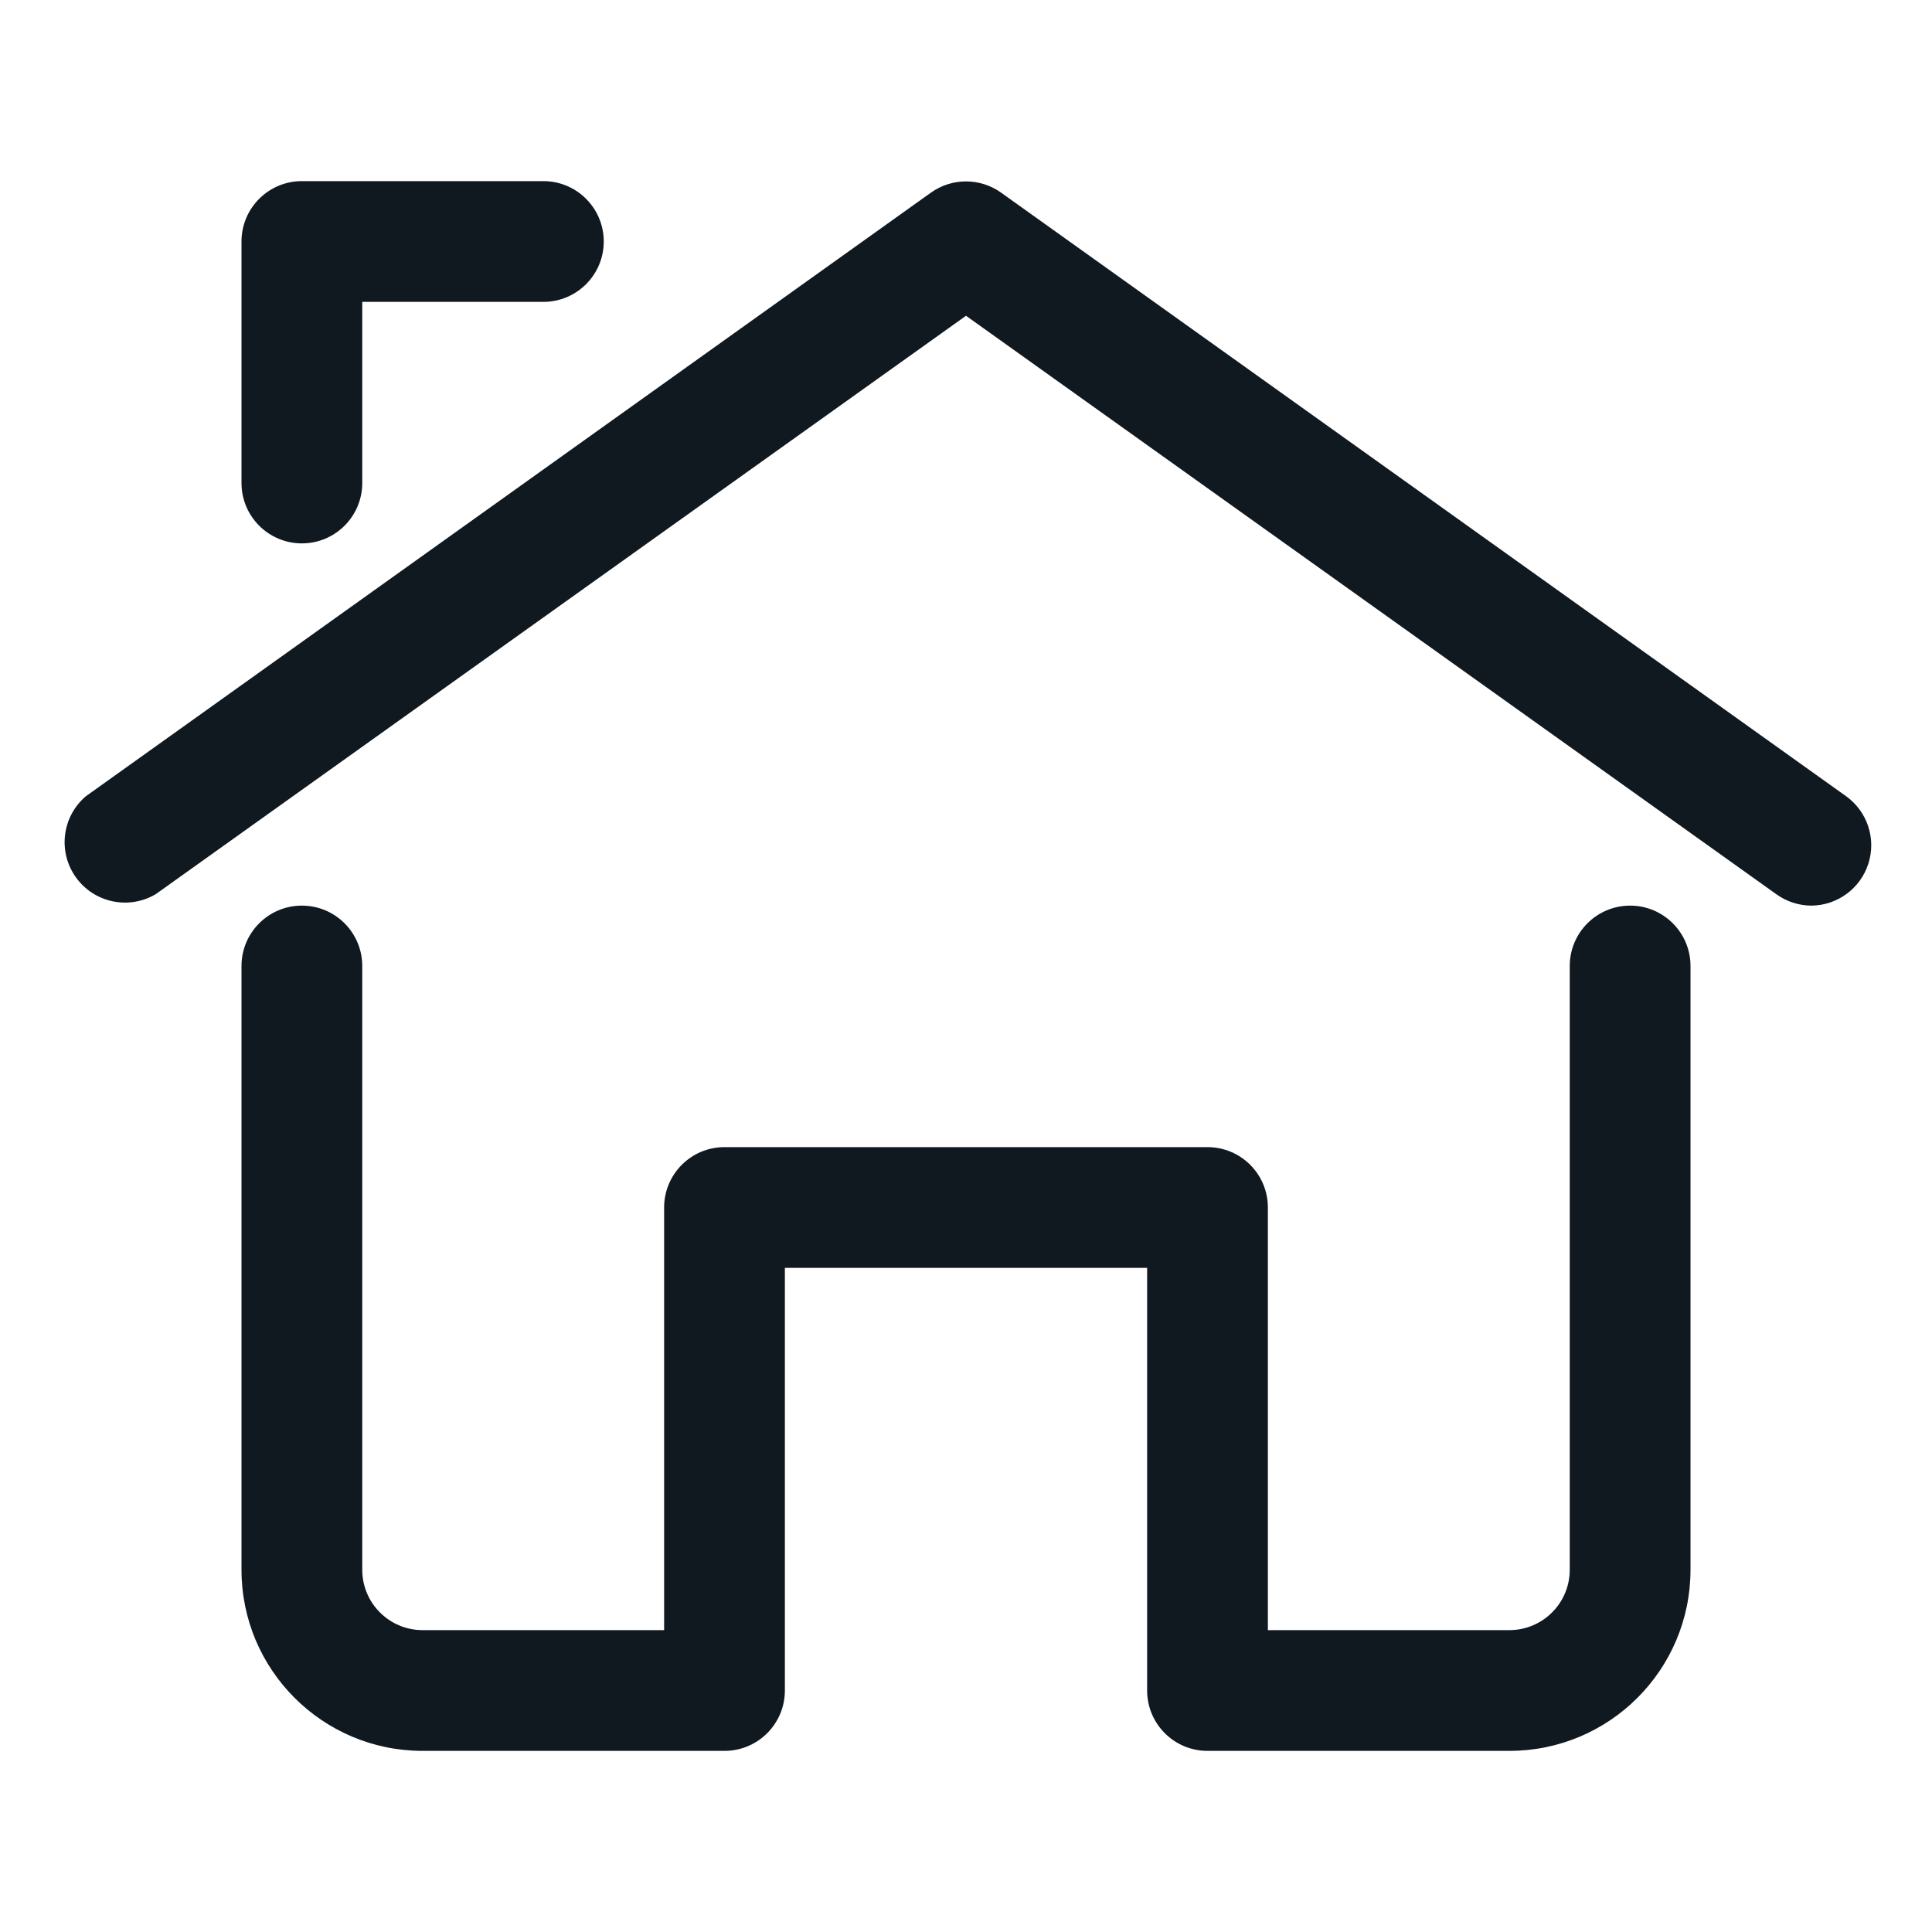
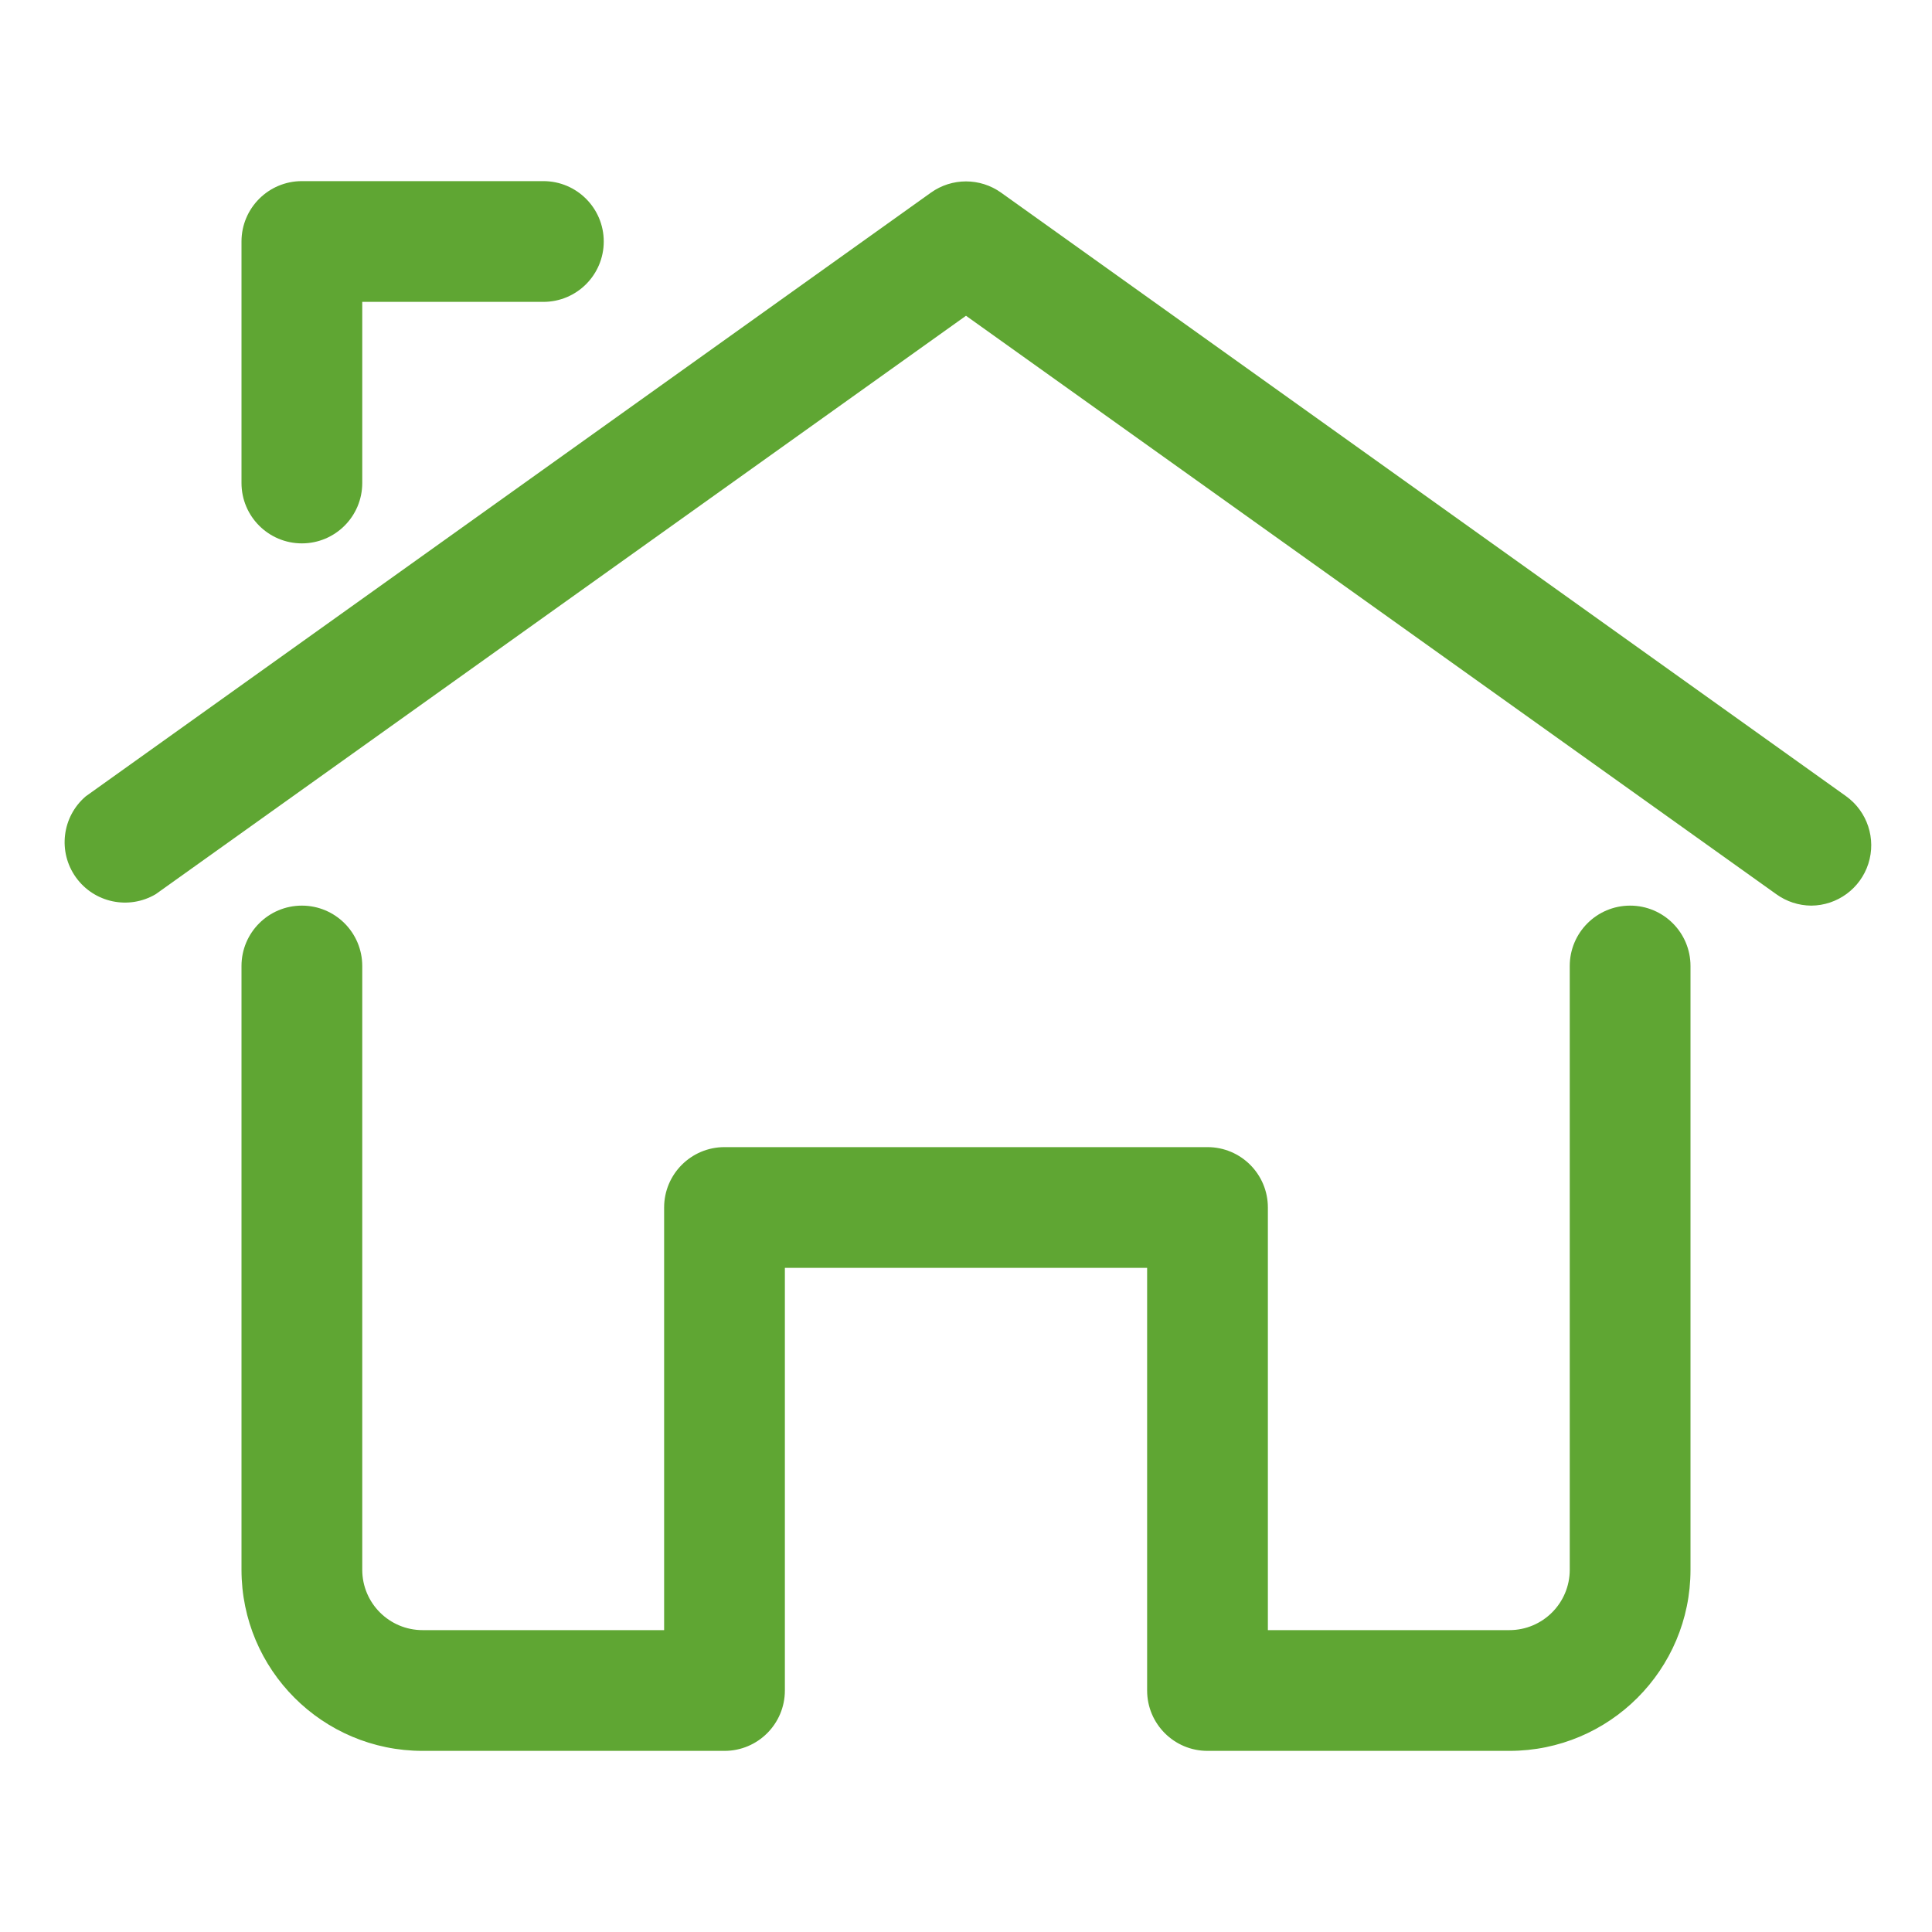
<svg xmlns="http://www.w3.org/2000/svg" id="Layer_2" data-name="Layer 2" viewBox="0 0 32 32">
  <defs>
-     <style>.cls-1{fill:#101820}</style>
+     <style>.cls-1{fill:#5FA633}</style>
  </defs>
  <path d="M30 15a1 1 0 0 1-.58-.19L16 5.23 2.58 14.81a1 1 0 0 1-1.16-1.62l14-10a1 1 0 0 1 1.16 0l14 10A1 1 0 0 1 30 15ZM5 9a1 1 0 0 1-1-1V4a1 1 0 0 1 1-1h4a1 1 0 0 1 0 2H6v3a1 1 0 0 1-1 1Z" class="cls-1" />
  <path d="M25 29h-5a1 1 0 0 1-1-1v-7h-6v7a1 1 0 0 1-1 1H7a3 3 0 0 1-3-3V16a1 1 0 0 1 2 0v10a1 1 0 0 0 1 1h4v-7a1 1 0 0 1 1-1h8a1 1 0 0 1 1 1v7h4a1 1 0 0 0 1-1V16a1 1 0 0 1 2 0v10a3 3 0 0 1-3 3Z" class="cls-1" />
</svg>
